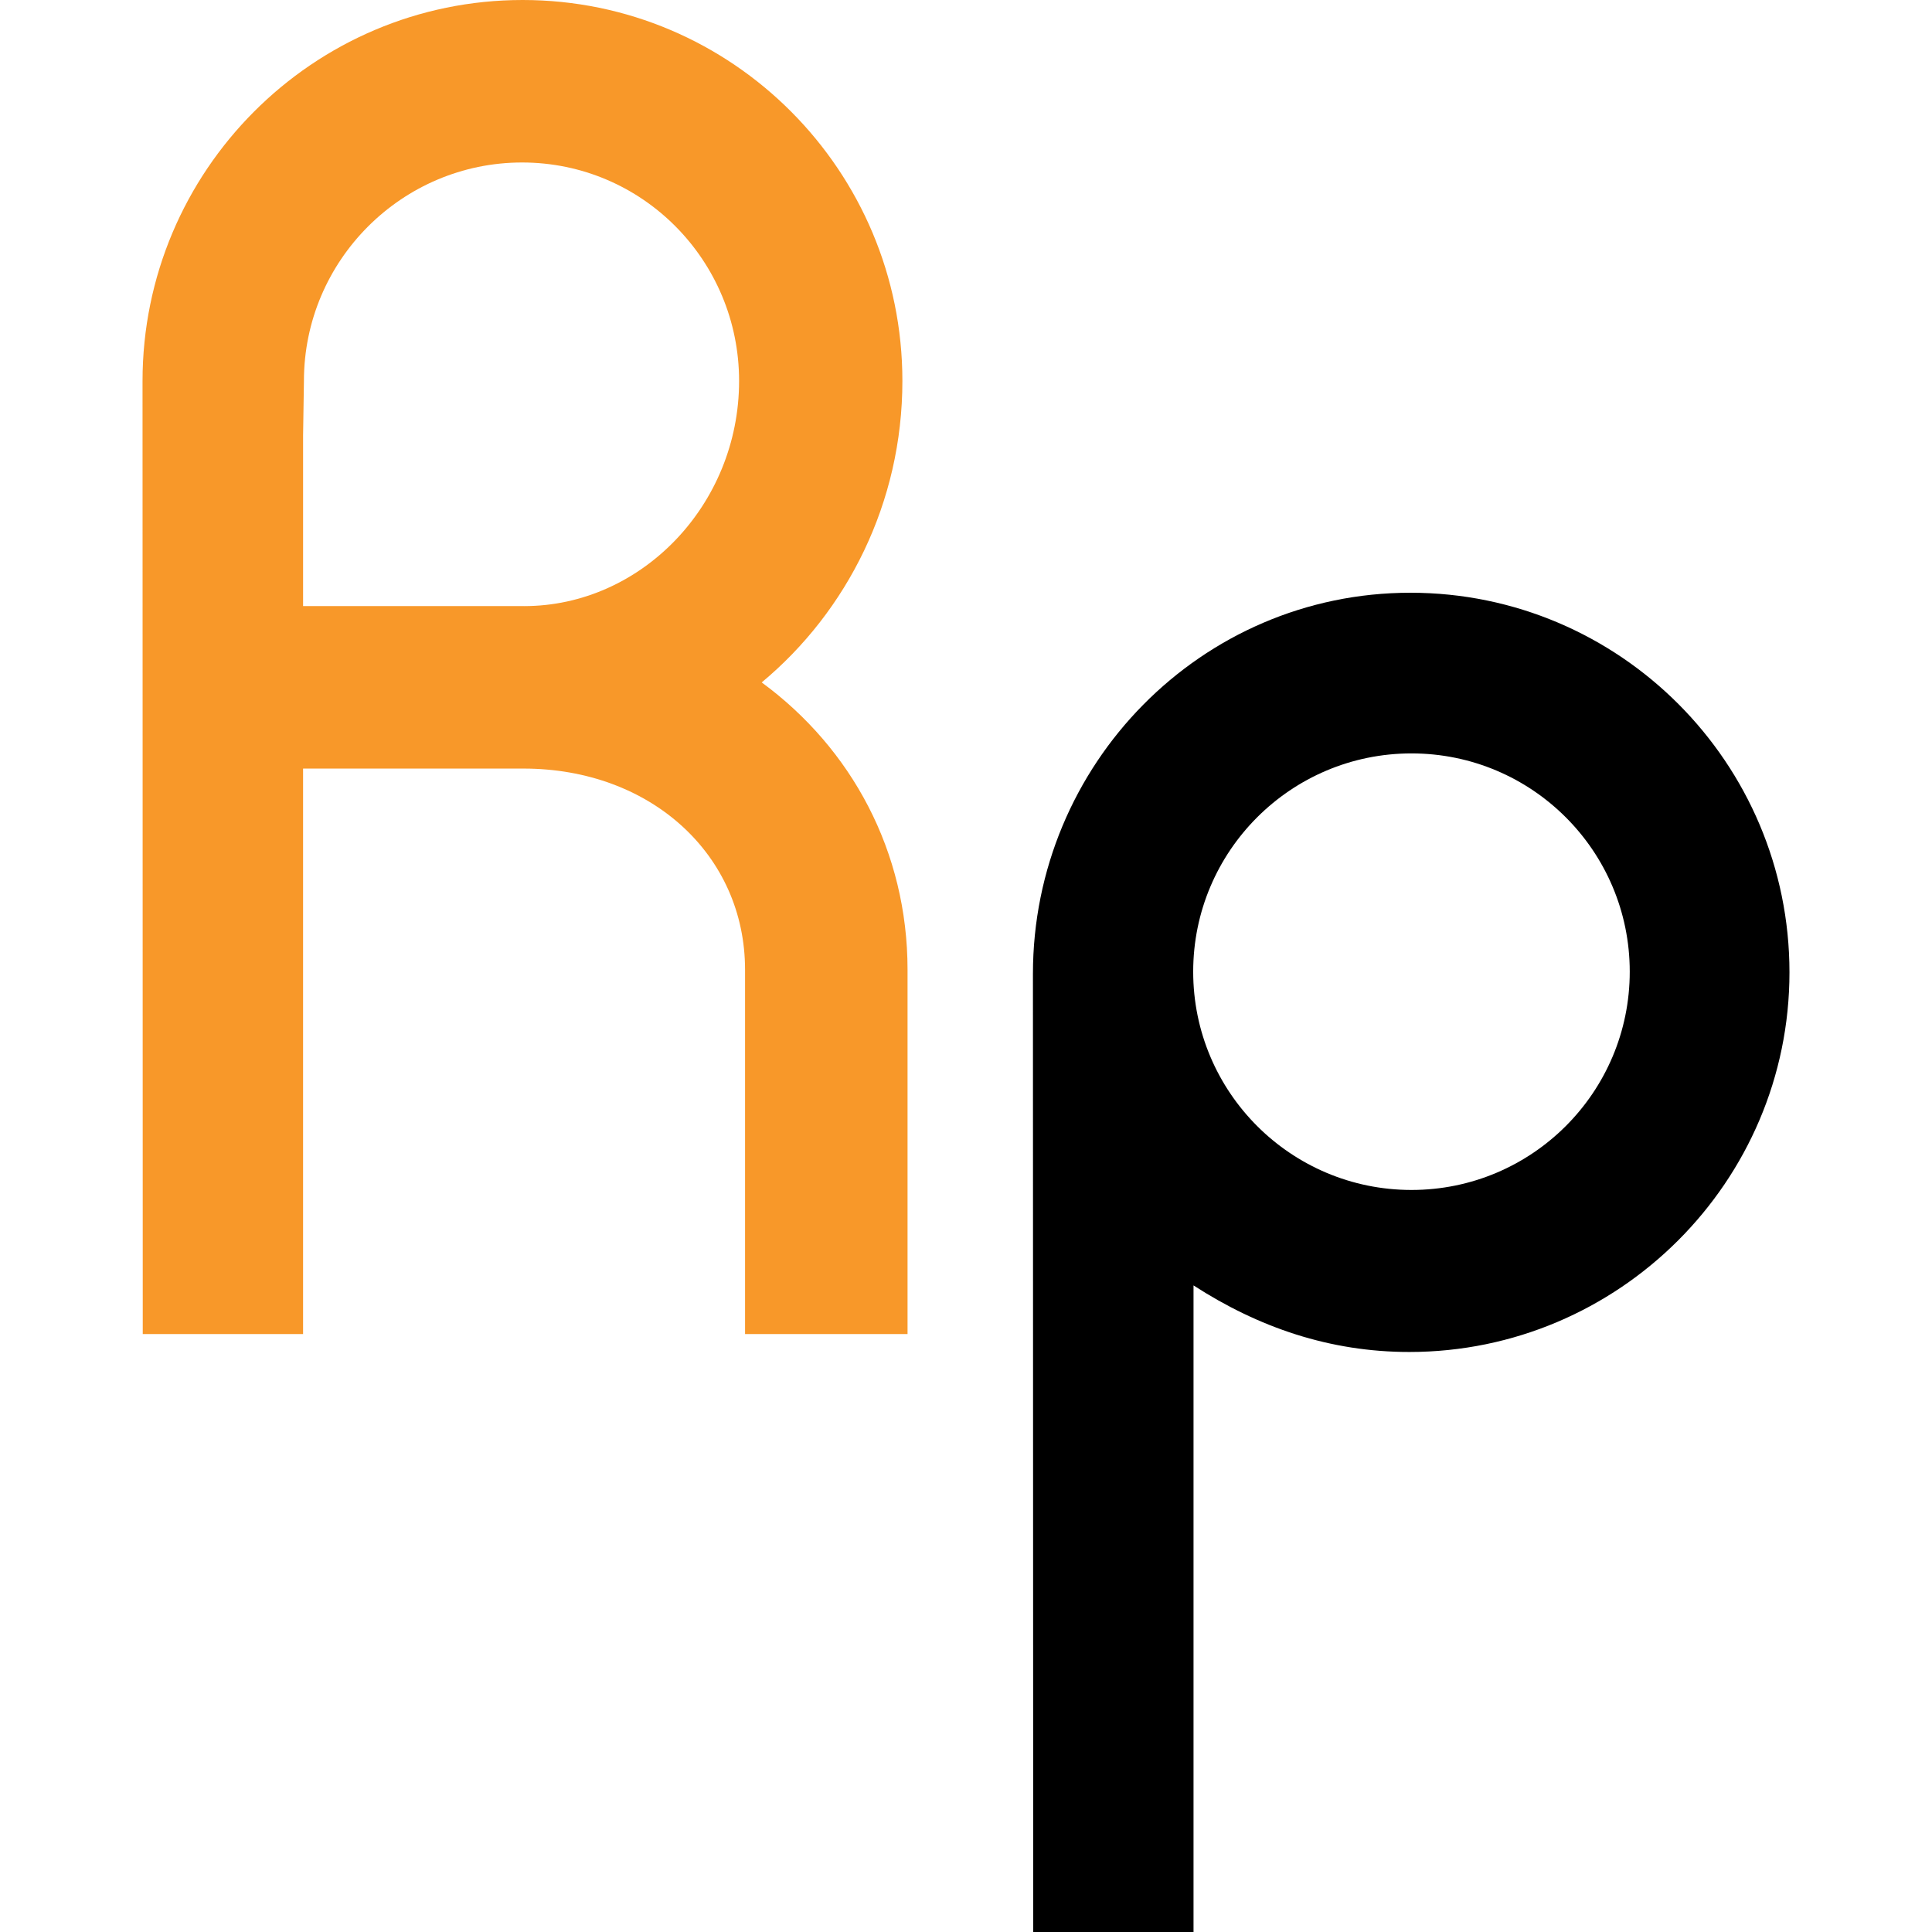
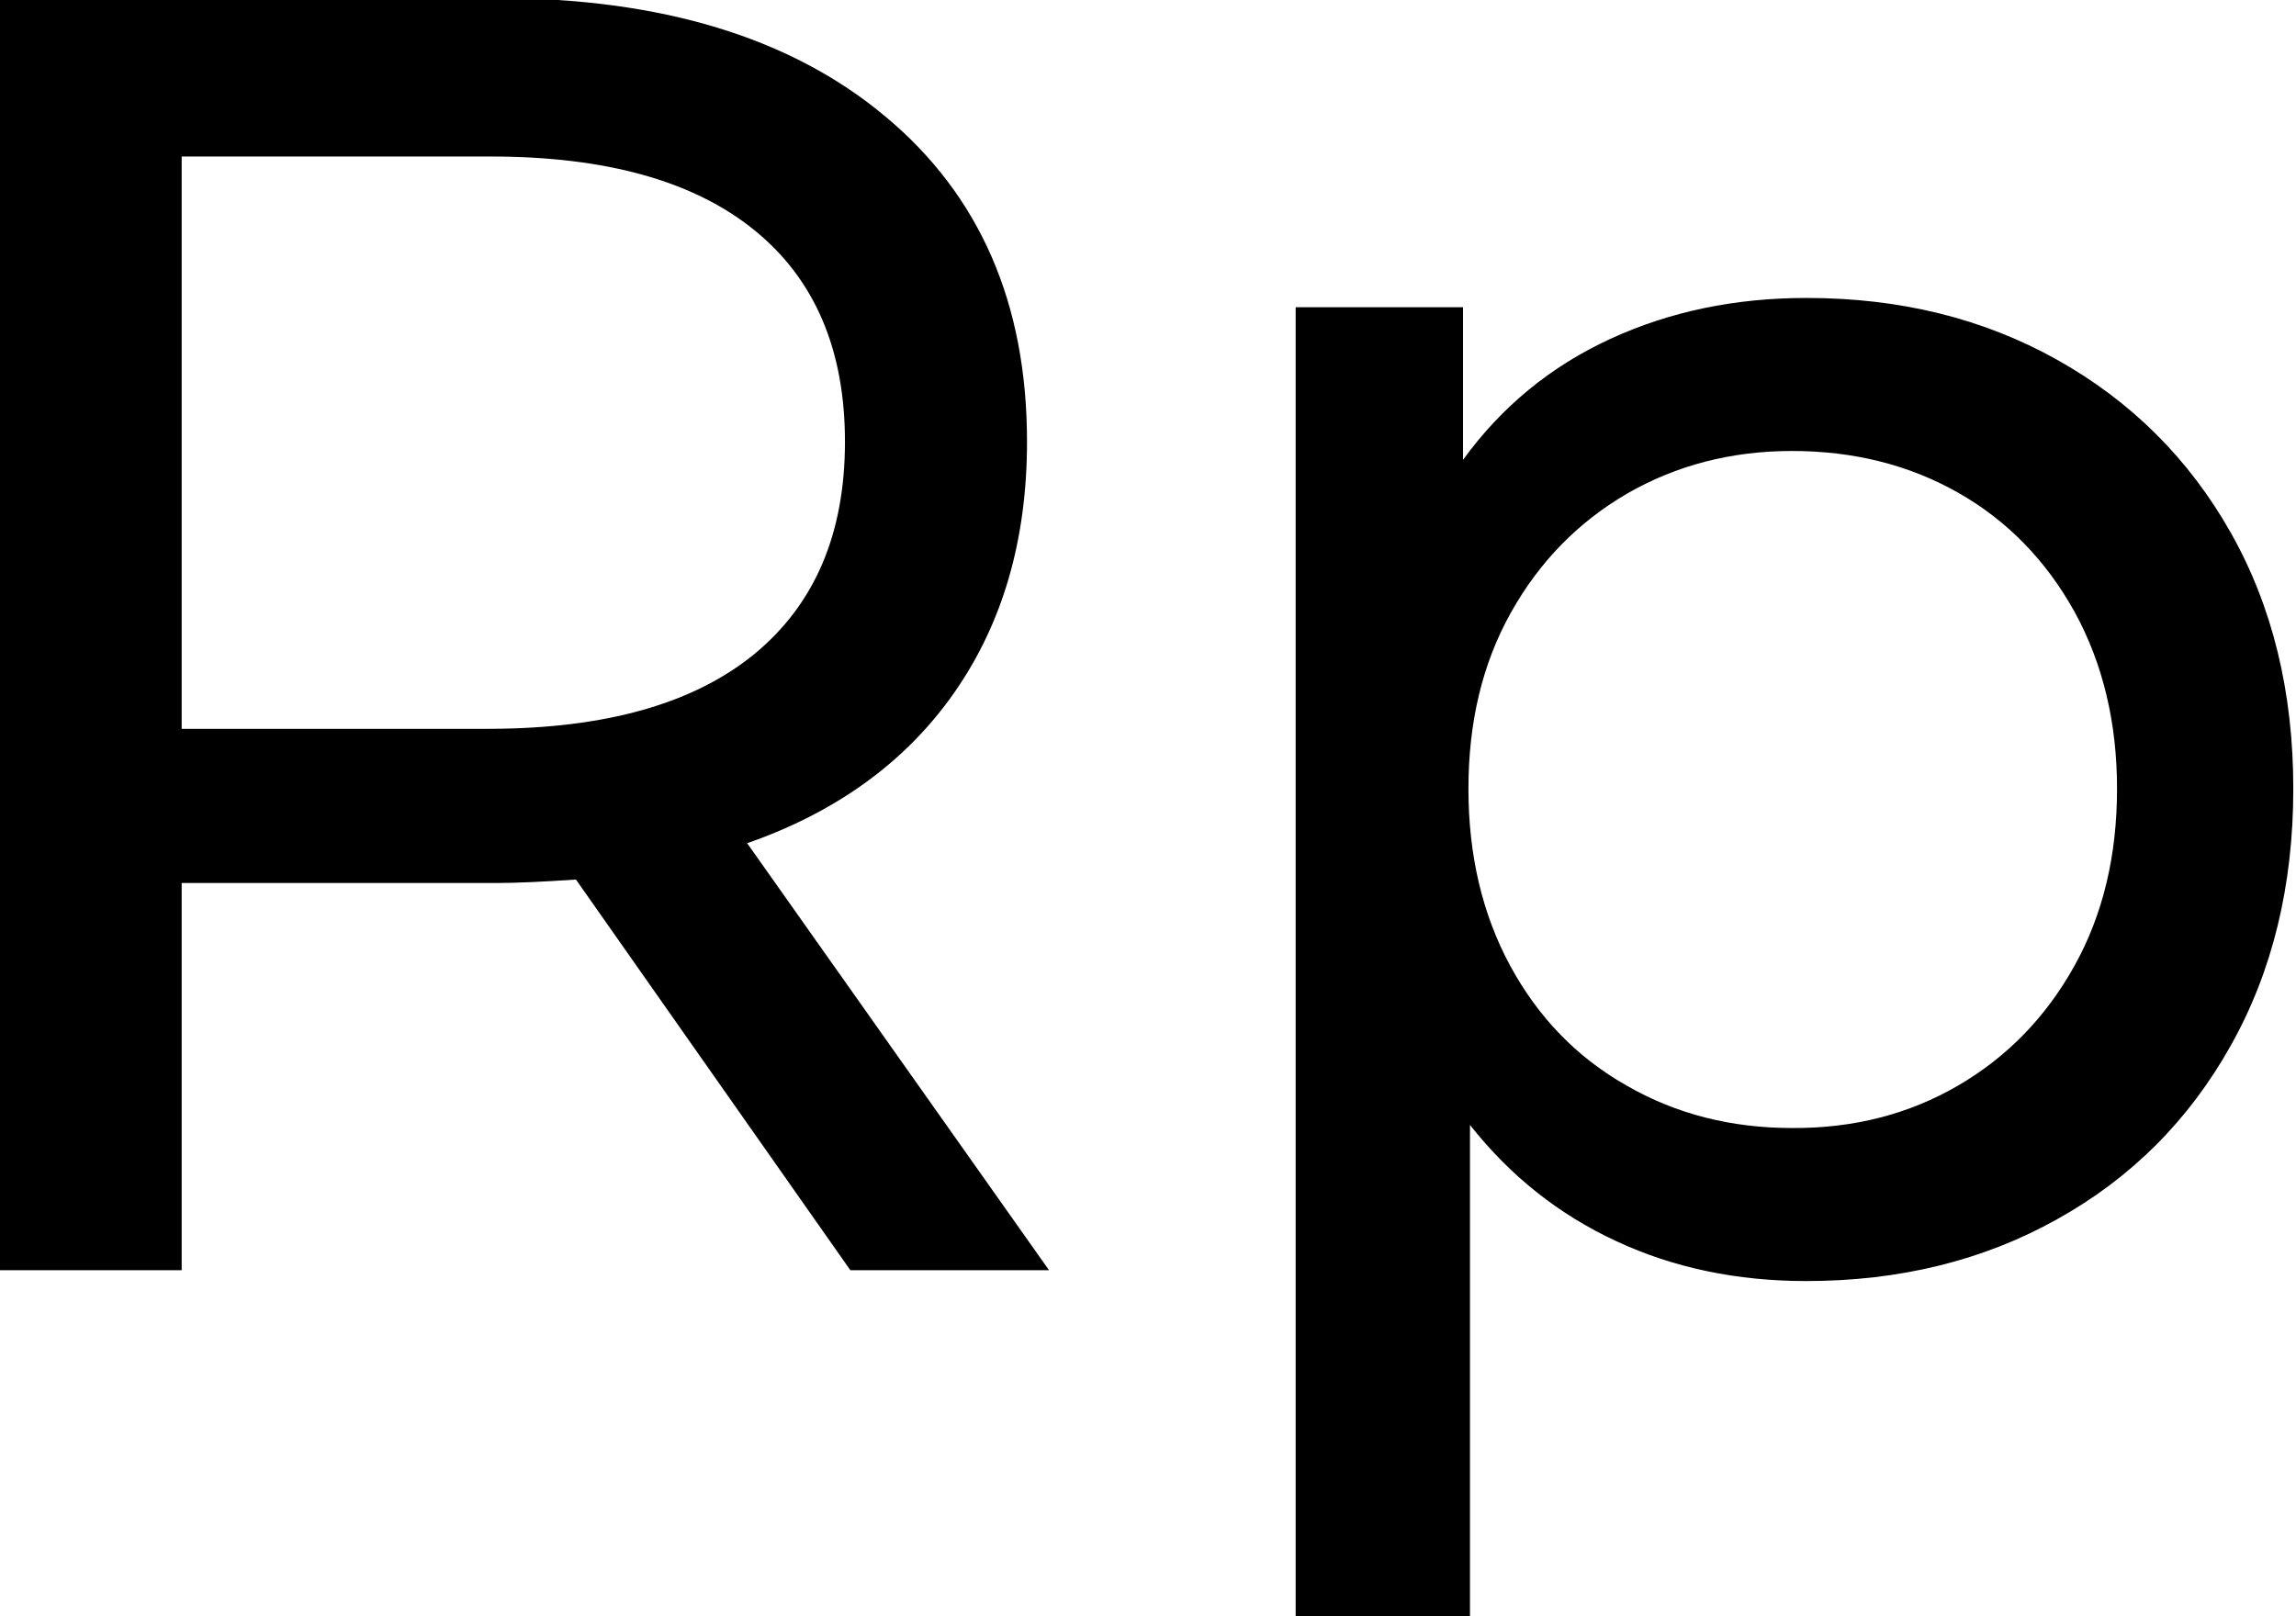
- <svg xmlns="http://www.w3.org/2000/svg" version="1.1" id="Layer_1" x="0px" y="0px" width="512px" height="512px" viewBox="0 0 612 612" style="enable-background:new 0 0 612 612;" xml:space="preserve">
-   <g>
-     <g>
-       <g>
-         <path d="M241.286,216.171c27.066-22.528,44.564-56.961,44.564-95.499C285.85,54.134,232.029,0,165.552,0     C99.137,0,45.149,54.134,45.149,120.718l0.072,301.866h50.786V243.462h69.825c40.399,0,70.179,27.389,70.179,63.71v115.412     h51.472V307.172C287.483,269.766,269.781,237.079,241.286,216.171z M96.008,191.99v-54.062l0.268-17.255     c0.002-38.157,31.073-69.201,69.104-69.201c38.093,0,68.742,31.044,68.742,69.201c0,39.328-31.052,71.325-68.112,71.325v0.012     c0-0.002,0.113-0.021-0.177-0.021H96.008z" fill="#f89829" />
-       </g>
-       <g>
-         <g>
-           <path d="M446.772,187.763c-66.307,0-119.57,54.418-119.57,120.724c0,2.139,0.086,303.513,0.086,303.513h50.785V407.184      c20.59,13.302,43.16,21.083,68.357,21.083c66.305,0,120.42-53.945,120.42-120.251      C566.851,241.709,513.077,187.763,446.772,187.763z M447.114,376.944c-38.188,0-69.146-30.957-69.146-69.143      c0-38.186,30.959-69.144,69.146-69.144c38.186,0,69.141,30.958,69.141,69.144C516.255,345.987,485.3,376.944,447.114,376.944z" fill="#000000" />
-         </g>
-       </g>
-     </g>
-   </g>
-   <g>
- </g>
-   <g>
- </g>
-   <g>
- </g>
-   <g>
- </g>
-   <g>
- </g>
-   <g>
- </g>
-   <g>
- </g>
-   <g>
- </g>
-   <g>
- </g>
-   <g>
- </g>
-   <g>
- </g>
-   <g>
- </g>
-   <g>
- </g>
-   <g>
- </g>
-   <g>
- </g>
+ <svg xmlns="http://www.w3.org/2000/svg" version="1.1" id="Layer_1" x="0px" y="0px" viewBox="0 0 594 418" style="enable-background:new 0 0 594 418;" xml:space="preserve">
+   <path d="M220,328.7l-71-101.1c-8.8,0.6-15.7,0.9-20.7,0.9H47v100.2H0V-0.5h128.4c42.6,0,76.2,10.2,100.6,30.6  c24.5,20.4,36.7,48.4,36.7,84.2c0,25.4-6.3,47-18.8,64.9c-12.5,17.9-30.4,30.9-53.6,39l78.1,110.5H220z M195.1,169.3  c15.7-12.9,23.5-31.2,23.5-55c0-23.8-7.8-42.1-23.5-54.8c-15.7-12.7-38.4-19-68.2-19H47v148.1h79.9  C156.7,188.5,179.4,182.1,195.1,169.3z M532.2,93.1c19.1,10.7,34.1,25.6,44.9,44.7c10.8,19.1,16.2,41.2,16.2,66.3  c0,25.1-5.4,47.3-16.2,66.5c-10.8,19.3-25.8,34.3-44.9,44.9c-19.1,10.7-40.8,16-64.9,16c-17.9,0-34.3-3.4-49.1-10.3  c-14.9-6.9-27.5-16.9-37.9-30.1v128.8h-45.1V79.5h43.3V119c10-13.8,22.7-24.2,38.1-31.3c15.4-7.1,32.3-10.6,50.8-10.6  C491.5,77.1,513.1,82.4,532.2,93.1z M506.6,280.9c12.7-7.4,22.7-17.7,30.1-31c7.4-13.3,11-28.6,11-45.8c0-17.2-3.7-32.5-11-45.8  c-7.4-13.3-17.4-23.6-30.1-30.8c-12.7-7.2-27-10.8-43-10.8c-15.7,0-29.9,3.7-42.6,11c-12.7,7.4-22.7,17.6-30.1,30.8  c-7.4,13.2-11,28.4-11,45.6c0,17.2,3.6,32.5,10.8,45.8c7.2,13.3,17.2,23.7,30.1,31c12.8,7.4,27.1,11,42.8,11  C479.6,292,493.9,288.3,506.6,280.9z" />
</svg>
